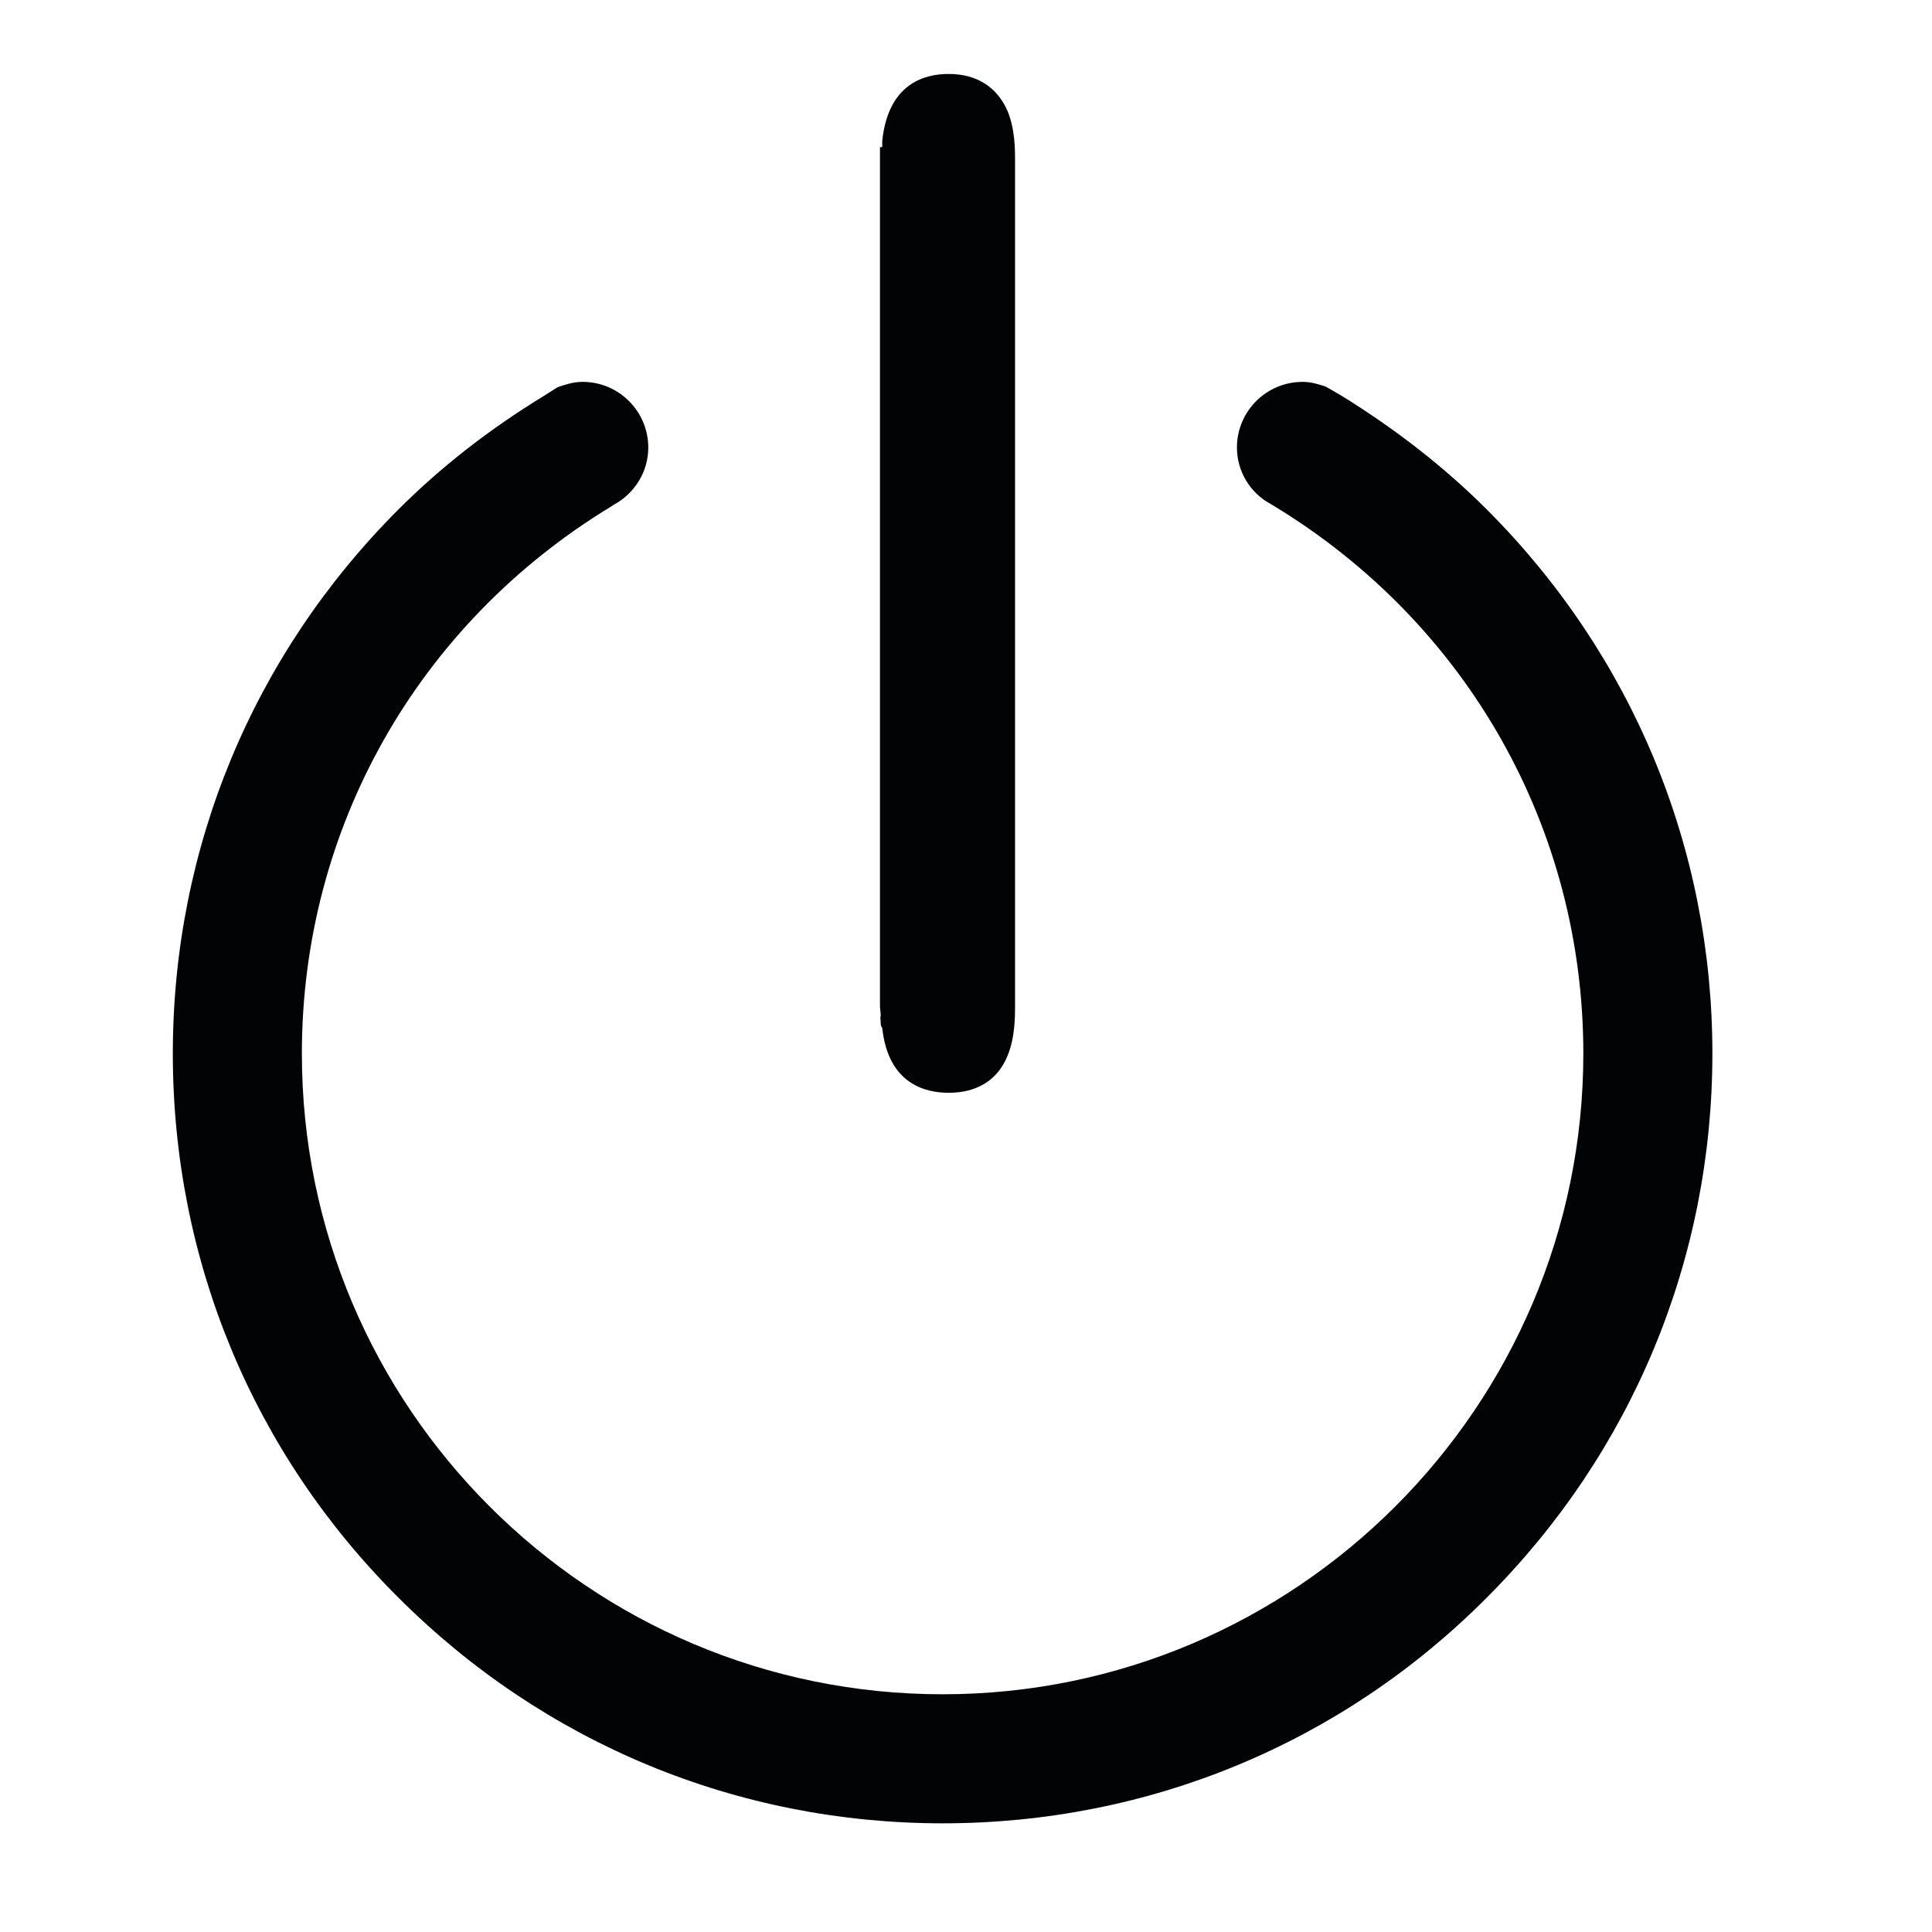
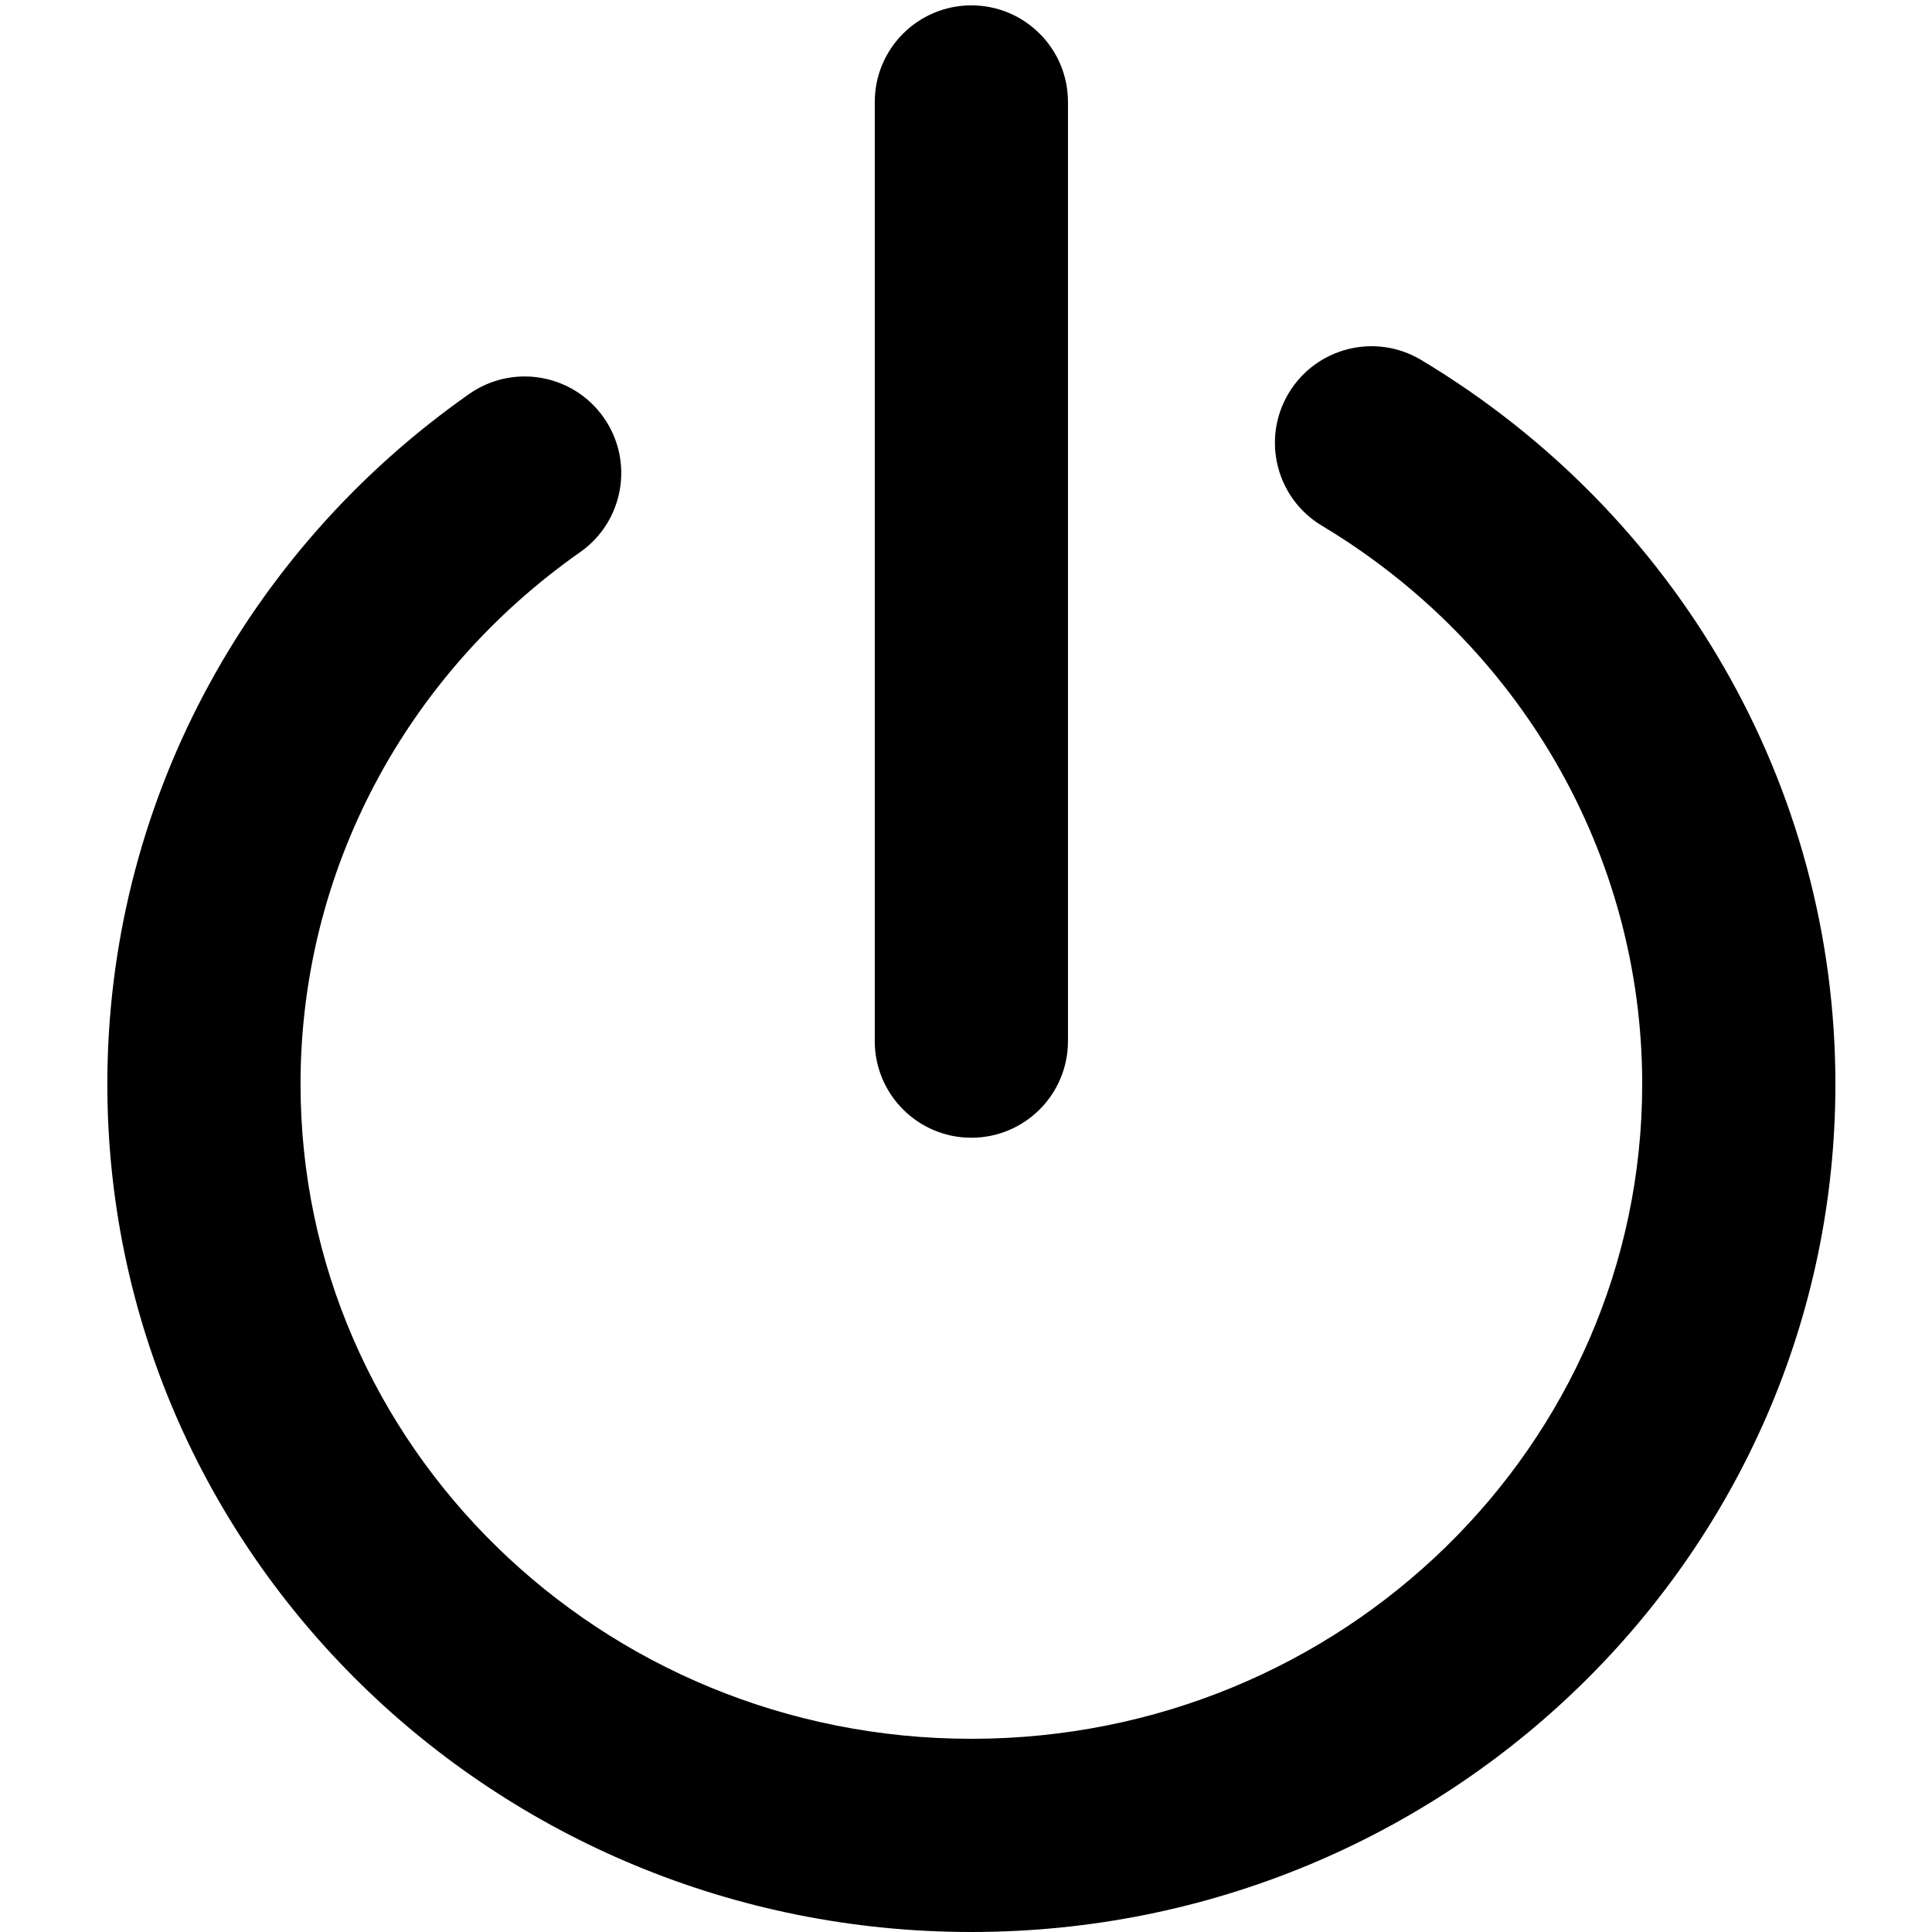
- <svg xmlns="http://www.w3.org/2000/svg" version="1.1" id="Capa_1" x="0px" y="0px" viewBox="0 0 256 256" style="enable-background:new 0 0 256 256;" xml:space="preserve">
-   <style type="text/css">
- 	.st0{fill:#020304;}
- </style>
-   <g>
-     <path class="st0" d="M197,67.5c-5.5-5.5-12-10.6-19.3-15.1l-1.9-1.1l-0.2-0.1c-0.7-0.2-1.7-0.6-3-0.6c-4.8,0-8.7,3.9-8.7,8.7   c0,3.1,1.7,6,4.5,7.5l0.5,0.3c25.6,15.6,40.9,42.7,40.9,72.5c0,46.8-38.1,84.9-84.9,84.9S40,186.5,40,139.6   c0-29.8,15.3-56.9,41-72.5l0.3-0.2c2.8-1.5,4.6-4.4,4.6-7.6c0-4.8-3.9-8.7-8.7-8.7c-1.3,0-2.4,0.4-3.3,0.7L72,52.5   c-7.2,4.4-13.6,9.4-19.2,15c-19.3,19.3-29.9,44.9-29.9,72.1c0,27.3,10.6,52.9,29.9,72.1c19.3,19.3,44.9,29.9,72.1,29.9   c27.3,0,52.9-10.6,72.1-29.9c19.3-19.3,29.9-44.9,29.9-72.1C226.9,112.4,216.3,86.8,197,67.5z" />
-     <path class="st0" d="M116.7,135.6c0,0.3,0.1,0.5,0.2,0.6c0.8,7.5,5.8,8.6,8.8,8.6c3.8,0,6.5-1.7,7.8-4.9c1-2.4,1-5.2,1-6.6V21.3   c0-1.5,0-4.2-1-6.6c-1.4-3.2-4.1-4.9-7.8-4.9c-3,0-8,1.1-8.8,8.9l0,0.2c0,0.2,0,0.4,0,0.6h-0.3v113.8c0,0.4,0.1,0.8,0.1,1.3   C116.6,134.9,116.7,135.2,116.7,135.6z" />
+ <svg xmlns="http://www.w3.org/2000/svg" width="180px" height="180px" viewBox="0 0 180 180" version="1.1">
+   <defs />
+   <g id="iconos" stroke="none" stroke-width="1" fill="none" fill-rule="evenodd">
+     <g id="off" fill-rule="nonzero" fill="#000000">
+       <path d="M81.5,9.5 L81.5,97 C81.5,101.971 85.529,106 90.5,106 C95.471,106 99.5,101.971 99.5,97 L99.5,9.5 C99.5,4.529 95.471,0.5 90.5,0.5 C85.529,0.5 81.5,4.529 81.5,9.5 Z" id="Line" />
+       <path d="M43.71,36.708 C22.729,51.437 10,75.17 10,101 C10,144.674 46.083,180 90.5,180 C134.917,180 171,144.674 171,101 C171,73.13 156.171,47.782 132.41,33.539 C128.147,30.983 122.619,32.368 120.064,36.631 C117.508,40.894 118.893,46.422 123.156,48.978 C141.571,60.016 153,79.553 153,101 C153,134.646 125.06,162 90.5,162 C55.94,162 28,134.646 28,101 C28,81.124 37.802,62.848 54.052,51.441 C58.12,48.585 59.103,42.972 56.247,38.903 C53.391,34.835 47.778,33.853 43.71,36.708 Z" id="Oval-12" />
+     </g>
  </g>
</svg>
